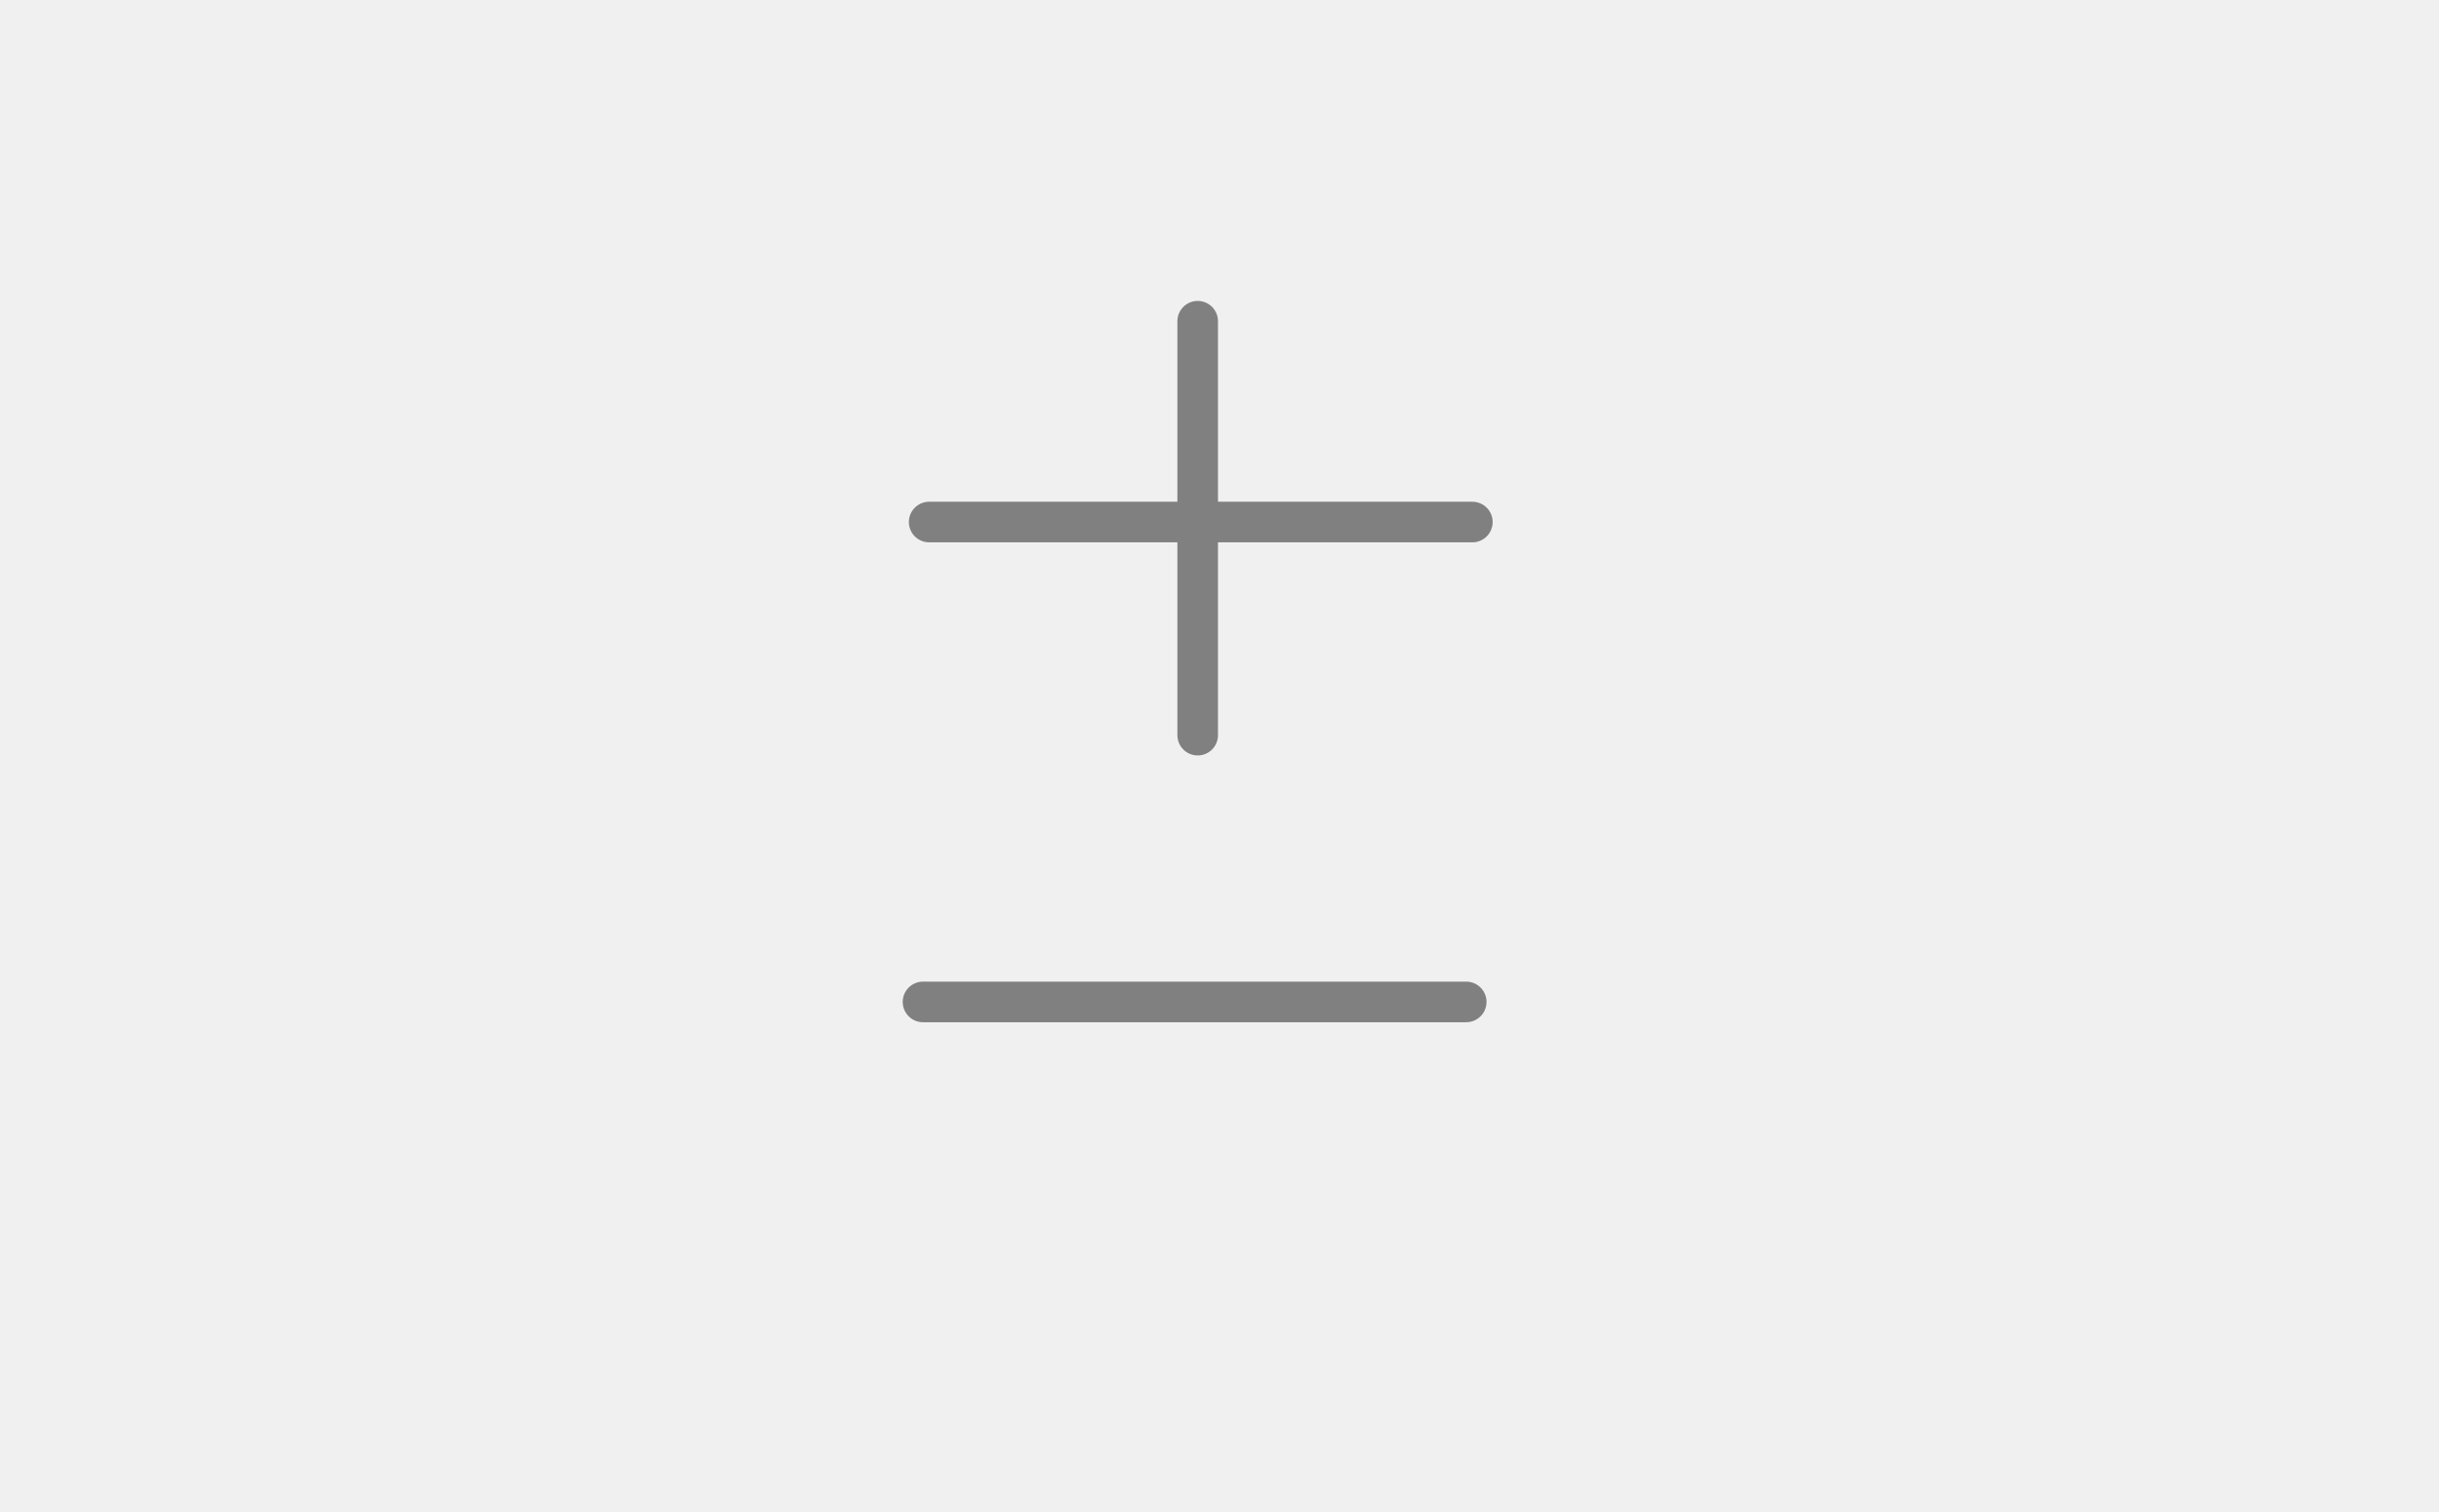
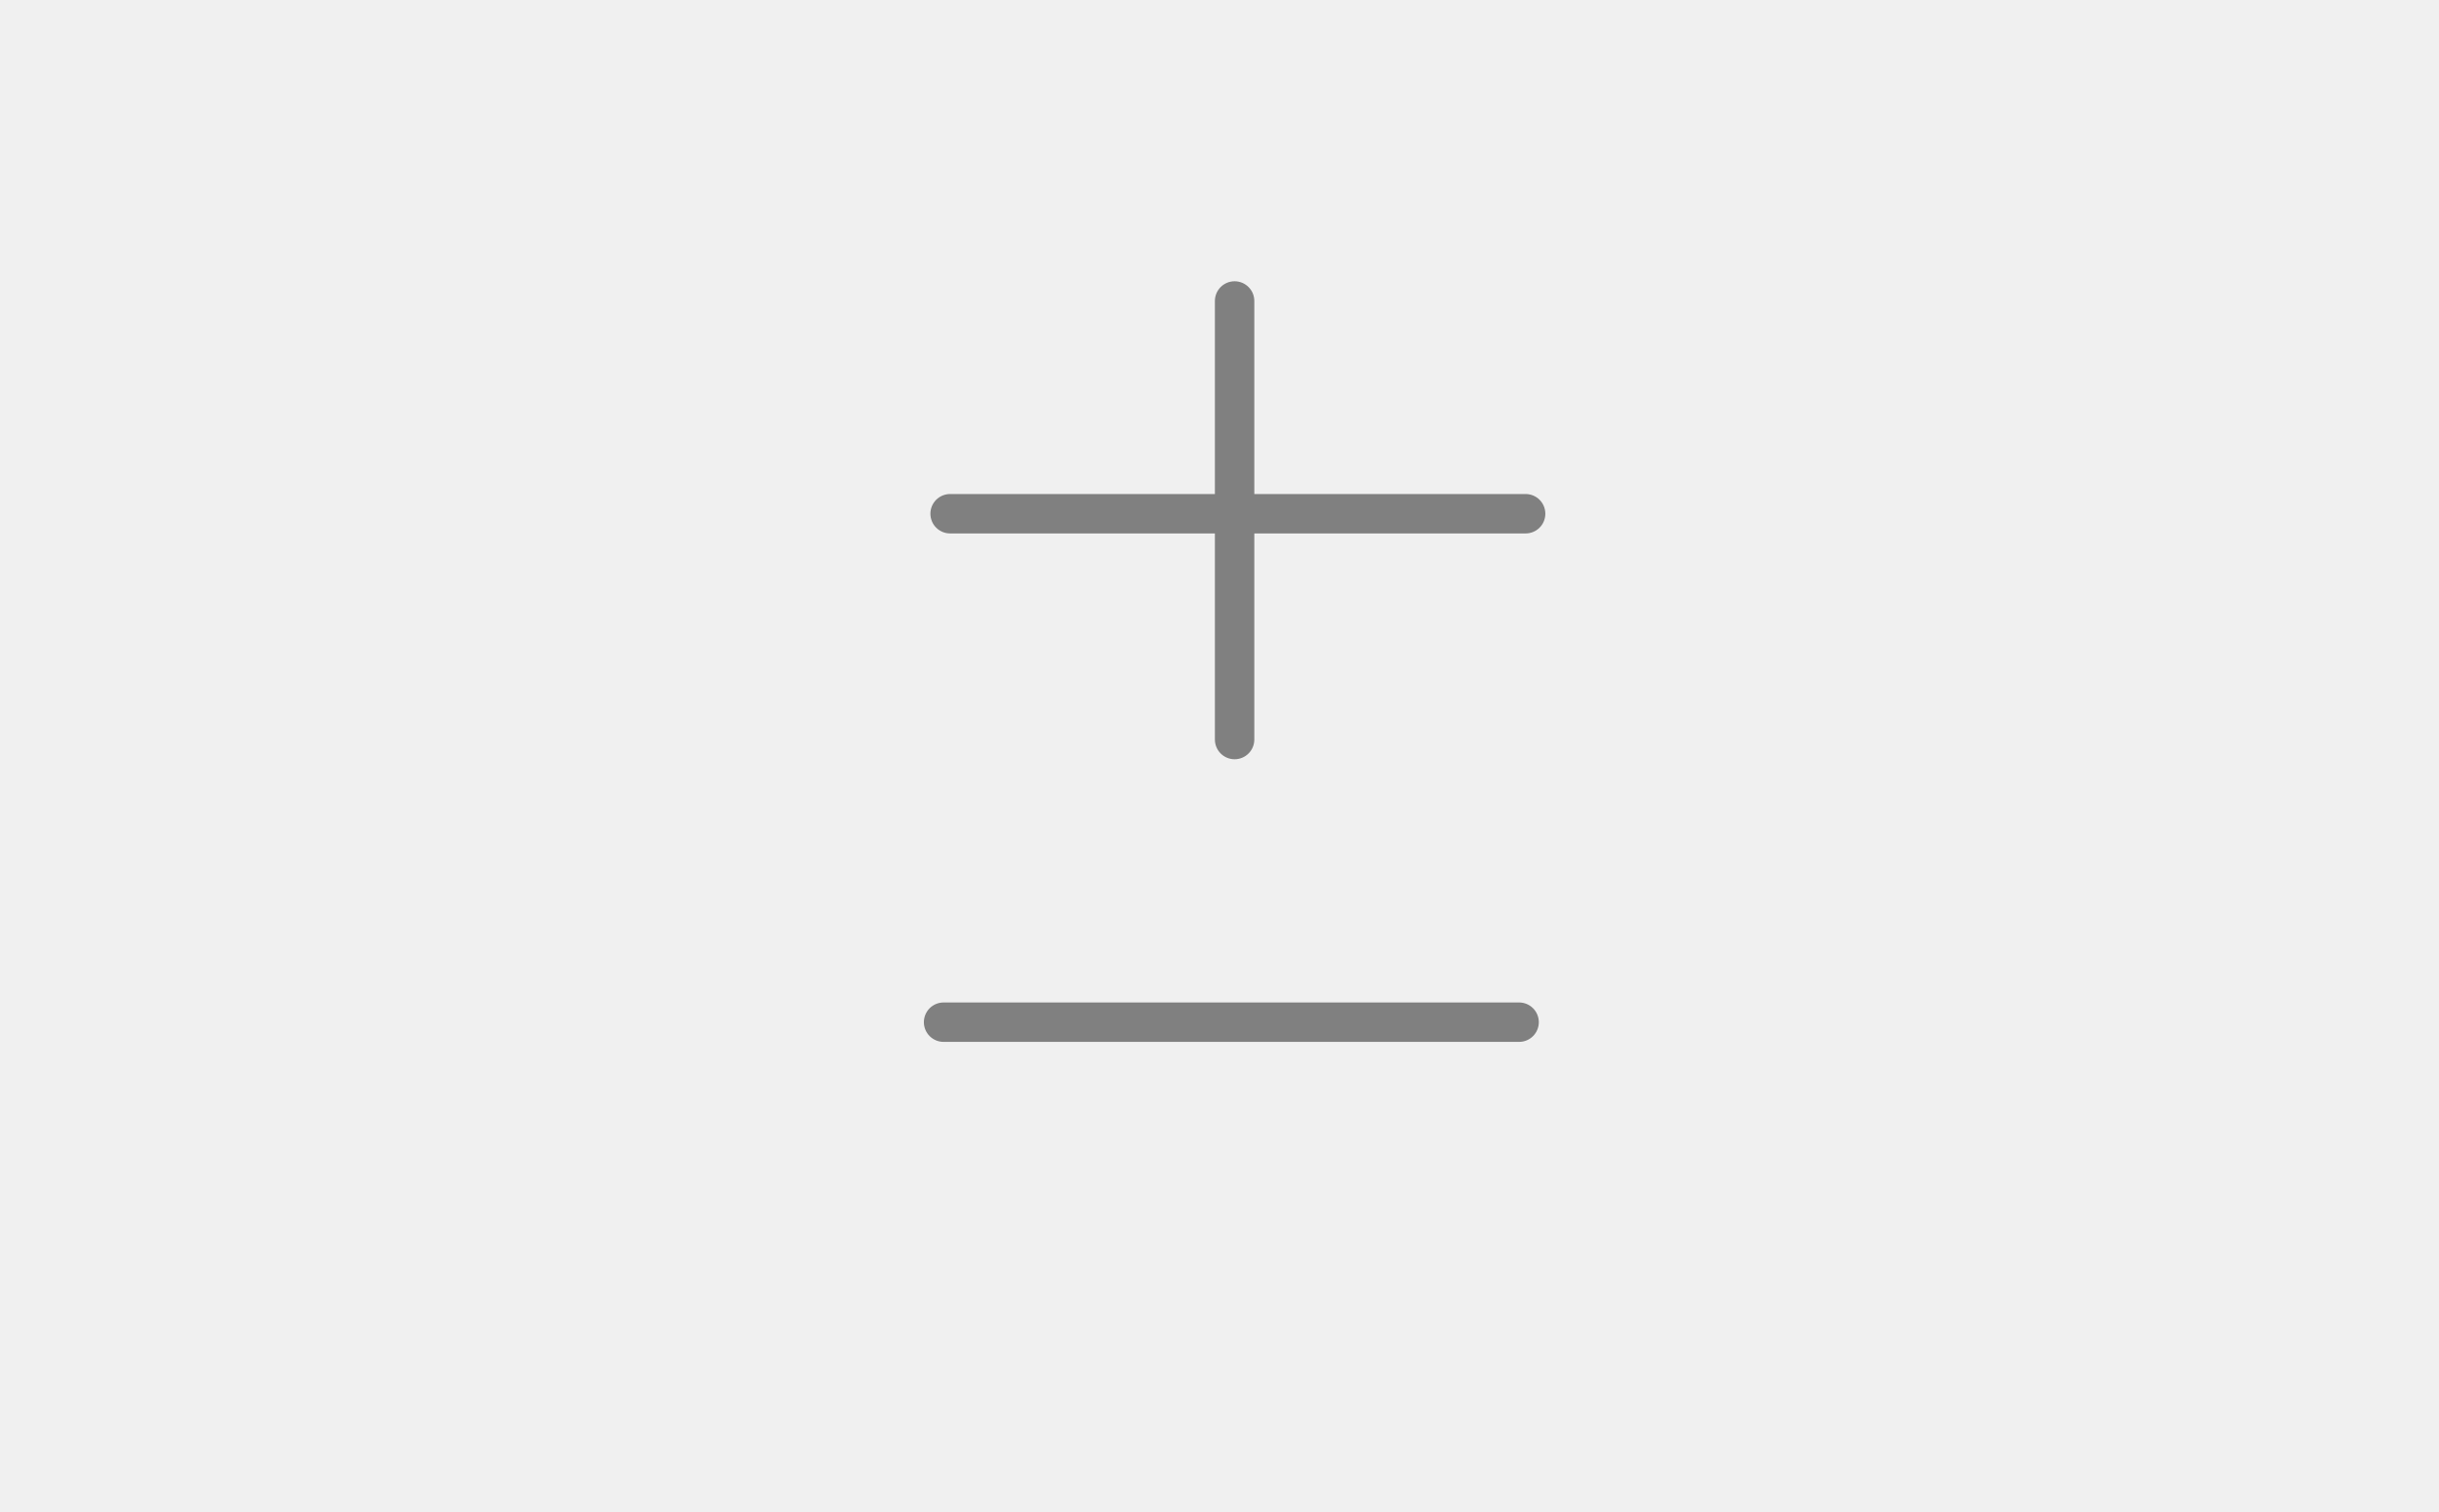
<svg xmlns="http://www.w3.org/2000/svg" width="209.754mm" height="129.975mm" viewBox="0 0 209.754 129.975" version="1.1" id="svg77099">
  <defs id="defs77096" />
  <g id="layer1" transform="translate(-153.8141,4.148773)">
    <path id="path78288" style="fill:none;stroke:none;stroke-width:1.621;stroke-miterlimit:4;stroke-dasharray:none;stop-color:#000000" d="M 362.758,-3.338 V 125.016 H 217.614 v -0.144 c -34.884,-0.363 -62.977,-28.914 -62.989,-64.018 0.003,-35.109 28.098,-63.671 62.989,-64.034 v -0.158 z" />
    <circle style="fill:#ffffff;stroke:#333333;stroke-width:1.621;stroke-miterlimit:4;stroke-dasharray:none;stop-color:#000000" id="path78511" cx="415.992" cy="39.783" r="6.64" />
    <circle style="fill:#ffffff;stroke:#333333;stroke-width:1.621;stroke-miterlimit:4;stroke-dasharray:none;stop-color:#000000" id="circle78593" cx="415.992" cy="71.004" r="6.64" />
    <circle style="fill:#ffffff;stroke:#333333;stroke-width:1.621;stroke-miterlimit:4;stroke-dasharray:none;stop-color:#000000" id="circle78595" cx="415.992" cy="103.812" r="6.64" />
-     <path style="fill:#808080;stroke:#808080;stroke-width:3.491;stroke-linecap:round;stroke-linejoin:miter;stroke-miterlimit:4;stroke-dasharray:none;stroke-opacity:1" d="m 233.722,40.752 h 46.715" id="path92674-3" />
-     <path style="fill:#808080;stroke:#808080;stroke-width:3.491;stroke-linecap:round;stroke-linejoin:miter;stroke-miterlimit:4;stroke-dasharray:none;stroke-opacity:1" d="M 256.815,23.479 V 59.082" id="path119159" />
-     <path style="fill:#808080;stroke:#808080;stroke-width:3.491;stroke-linecap:round;stroke-linejoin:miter;stroke-miterlimit:4;stroke-dasharray:none;stroke-opacity:1" d="m 233.193,82.027 h 46.715" id="path2671" />
+     <path style="fill:#808080;stroke:#808080;stroke-width:3.39;stroke-linecap:round;stroke-linejoin:miter;stroke-miterlimit:4;stroke-dasharray:none;stroke-opacity:1" d="m 235.523,40.037 h 49.495" id="path92674-3" />
+     <path style="fill:#808080;stroke:#808080;stroke-width:3.39;stroke-linecap:round;stroke-linejoin:miter;stroke-miterlimit:4;stroke-dasharray:none;stroke-opacity:1" d="M 259.99,21.738 V 59.459" id="path119159" />
+     <path style="fill:#808080;stroke:#808080;stroke-width:3.39;stroke-linecap:round;stroke-linejoin:miter;stroke-miterlimit:4;stroke-dasharray:none;stroke-opacity:1" d="m 234.962,83.769 h 49.495" id="path2671" />
  </g>
</svg>
